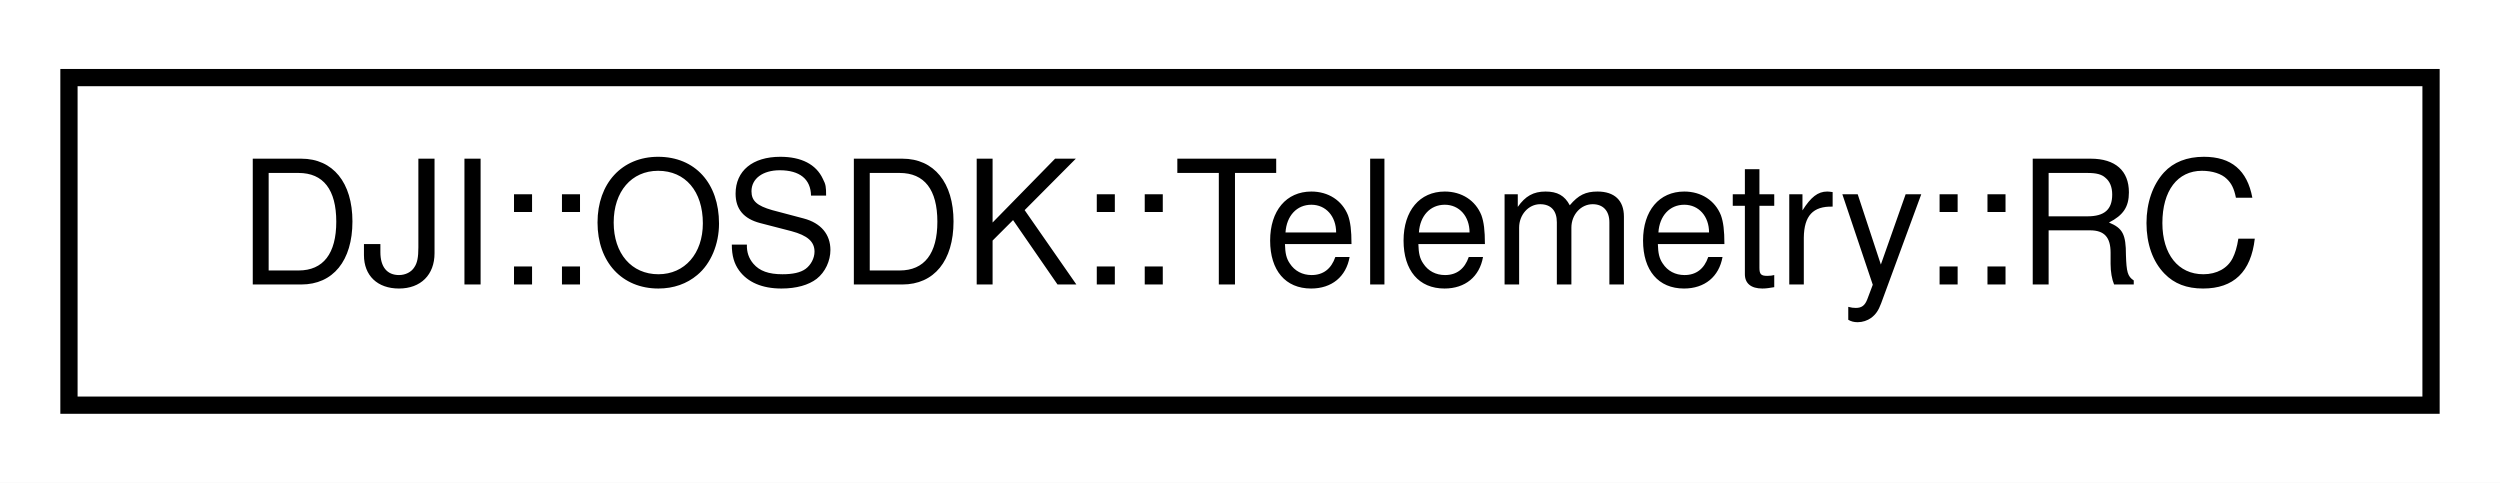
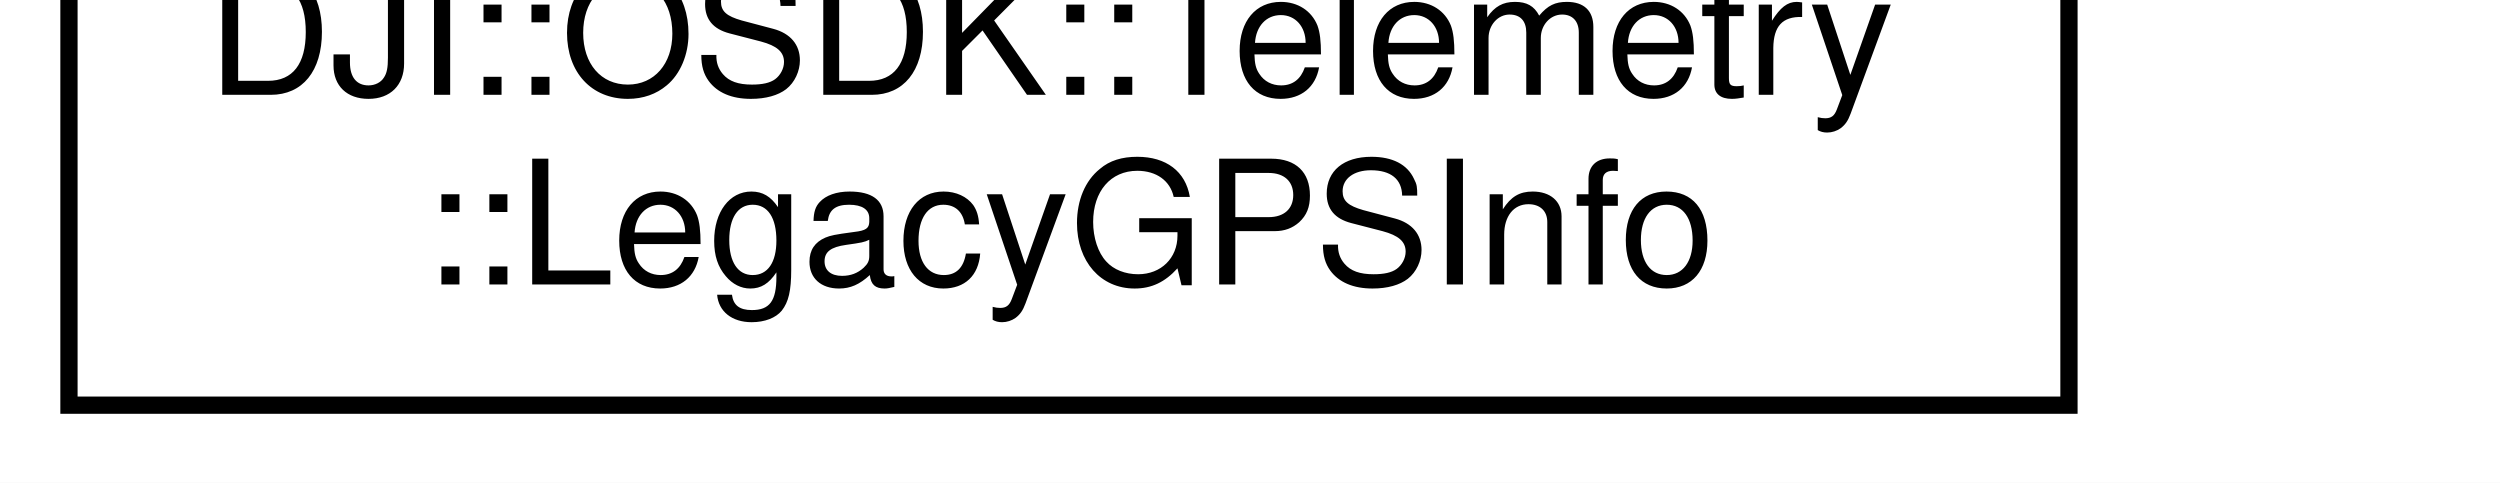
<svg xmlns="http://www.w3.org/2000/svg" xmlns:xlink="http://www.w3.org/1999/xlink" width="145pt" height="28pt" viewBox="0.00 0.00 145.00 28.00">
  <g id="graph0" class="graph" transform="scale(1 1) rotate(0) translate(4 24)">
    <polygon fill="white" stroke="none" points="-4,4 -4,-24 141,-24 141,4 -4,4" />
    <g id="node1" class="node">
      <g id="a_node1">
-         <a xlink:href="structDJI_1_1OSDK_1_1Telemetry_1_1RC.html" target="_top" xlink:title="struct for data broadcast and data subscription, return RC reading ">
-           <polygon fill="white" stroke="black" points="0,-0.5 0,-19.5 137,-19.5 137,-0.5 0,-0.5" />
-           <text text-anchor="middle" x="68.5" y="-7.5" font-family="Helvetica,sans-Serif" font-size="10.00">DJI::OSDK::Telemetry::RC</text>
+         <a xlink:href="structDJI_1_1OSDK_1_1Telemetry_1_1LegacyGPSInfo.html" target="_top" xlink:title="struct for GPSInfo of data broadcast ">
+           <polygon fill="white" stroke="black" points="-7.10543e-15,-0.5 -7.10543e-15,-30.5 116,-30.5 116,-0.5 -7.10543e-15,-0.5" />
+           <text text-anchor="start" x="8" y="-18.5" font-family="Helvetica,sans-Serif" font-size="10.00">DJI::OSDK::Telemetry</text>
+           <text text-anchor="middle" x="58" y="-7.5" font-family="Helvetica,sans-Serif" font-size="10.00">::LegacyGPSInfo</text>
        </a>
      </g>
    </g>
  </g>
</svg>
